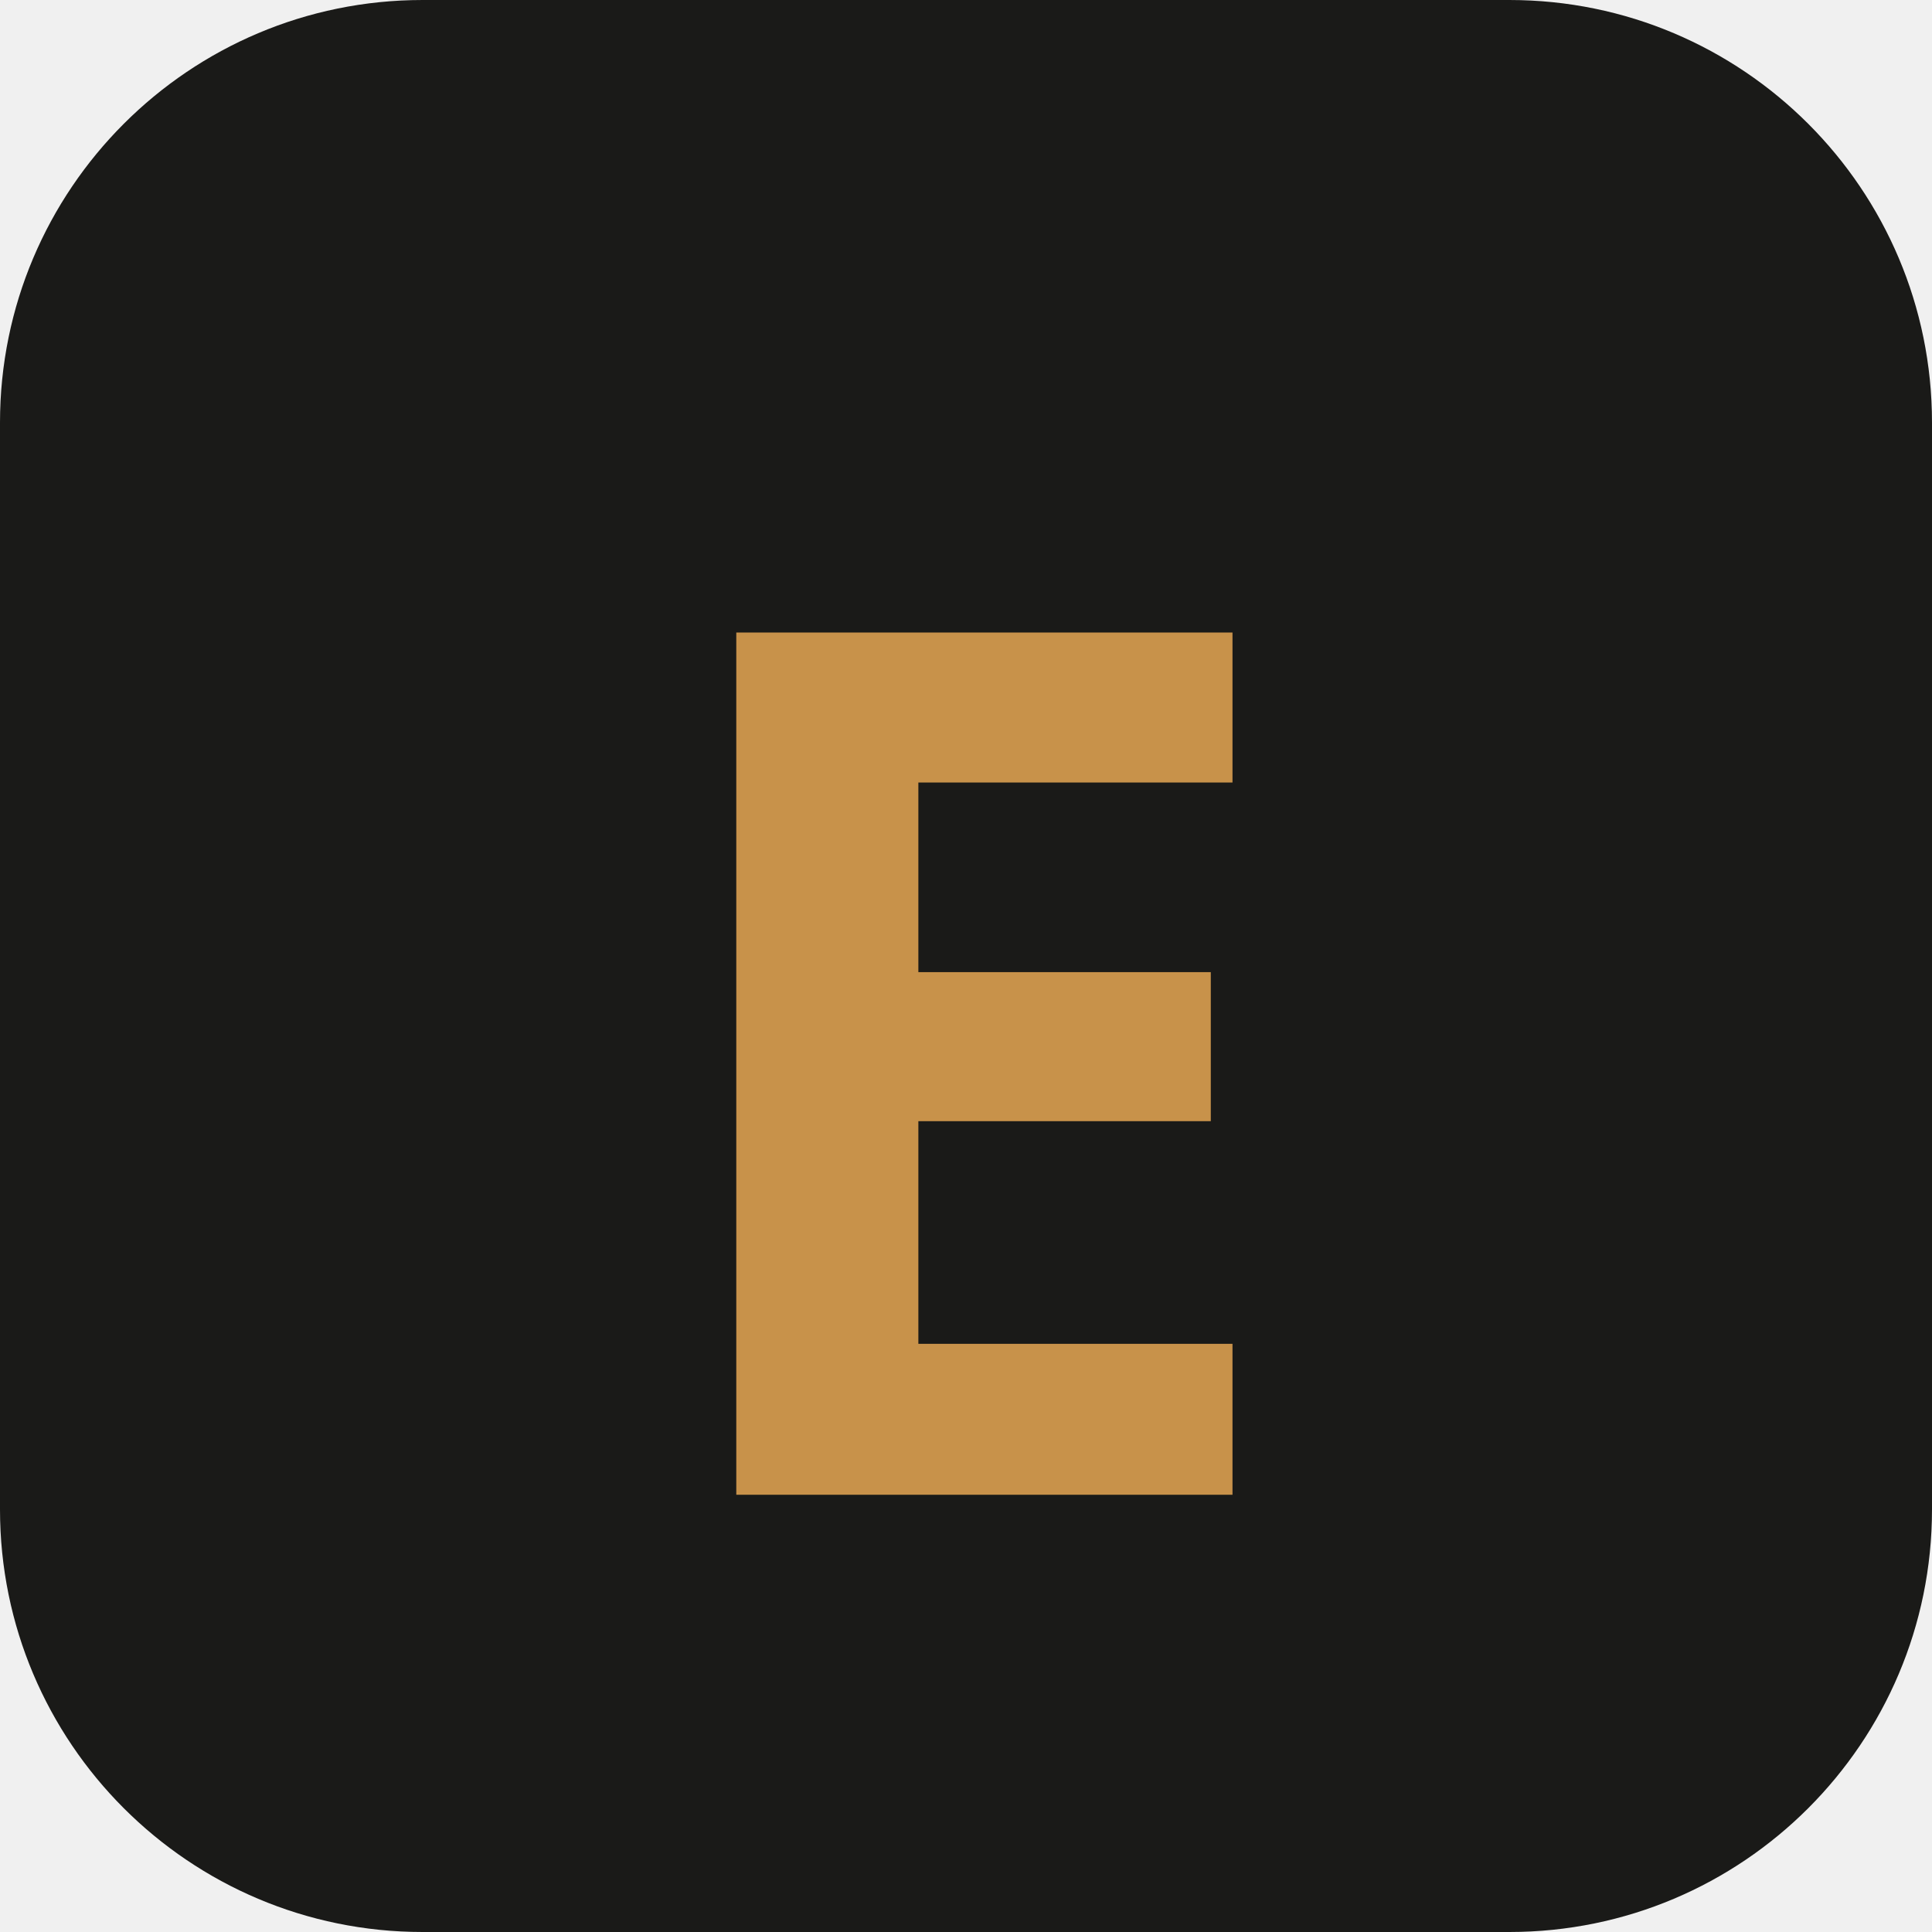
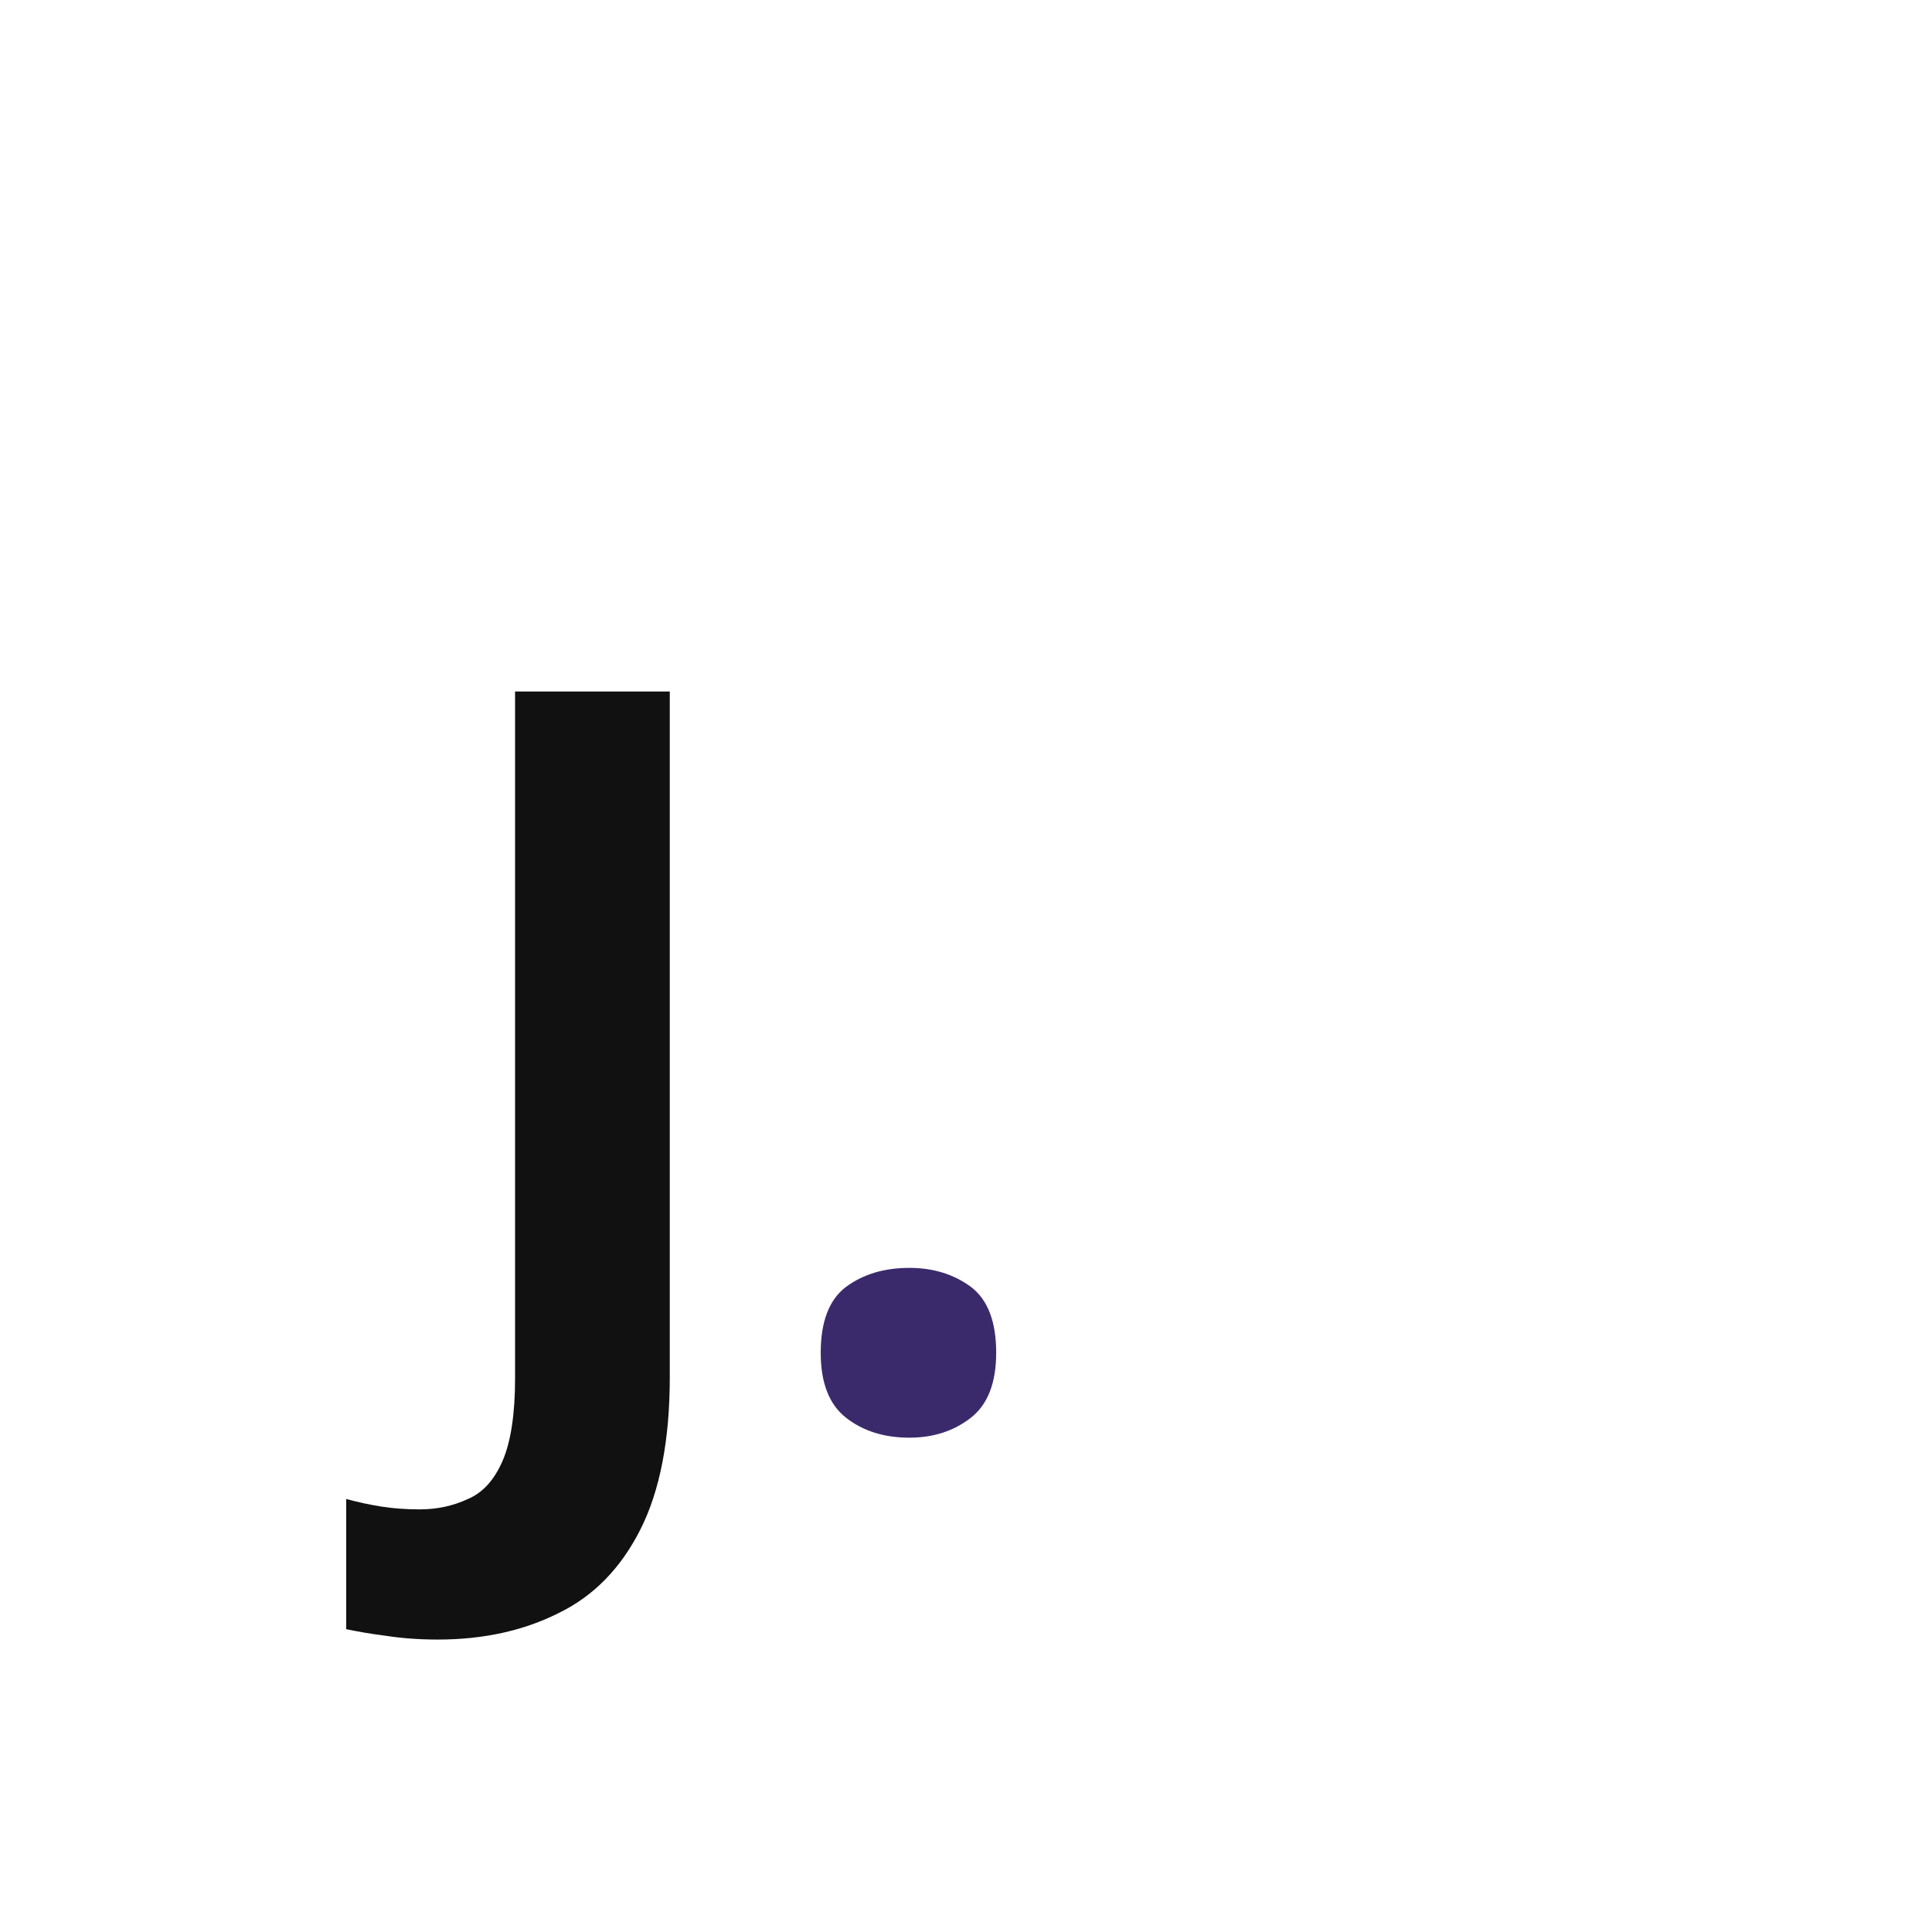
<svg xmlns="http://www.w3.org/2000/svg" viewBox="0 0 32 32" width="32" height="32">
-   <rect width="32" height="32" rx="7" fill="#1A1A18" />
-   <text x="16" y="17" text-anchor="middle" dominant-baseline="central" font-family="'DM Sans', 'Segoe UI', system-ui, sans-serif" font-weight="700" font-size="20" fill="#C8924A">E</text>
+   <rect width="32" height="32" fill="#FFFFFF" />
+   <text x="7" y="17" dominant-baseline="central" font-family="'DM Sans', 'Segoe UI', system-ui, sans-serif" font-weight="700" font-size="17" letter-spacing="-0.04em" fill="#111111">J<tspan fill="#3B2A6B">.</tspan>
+   </text>
</svg>
